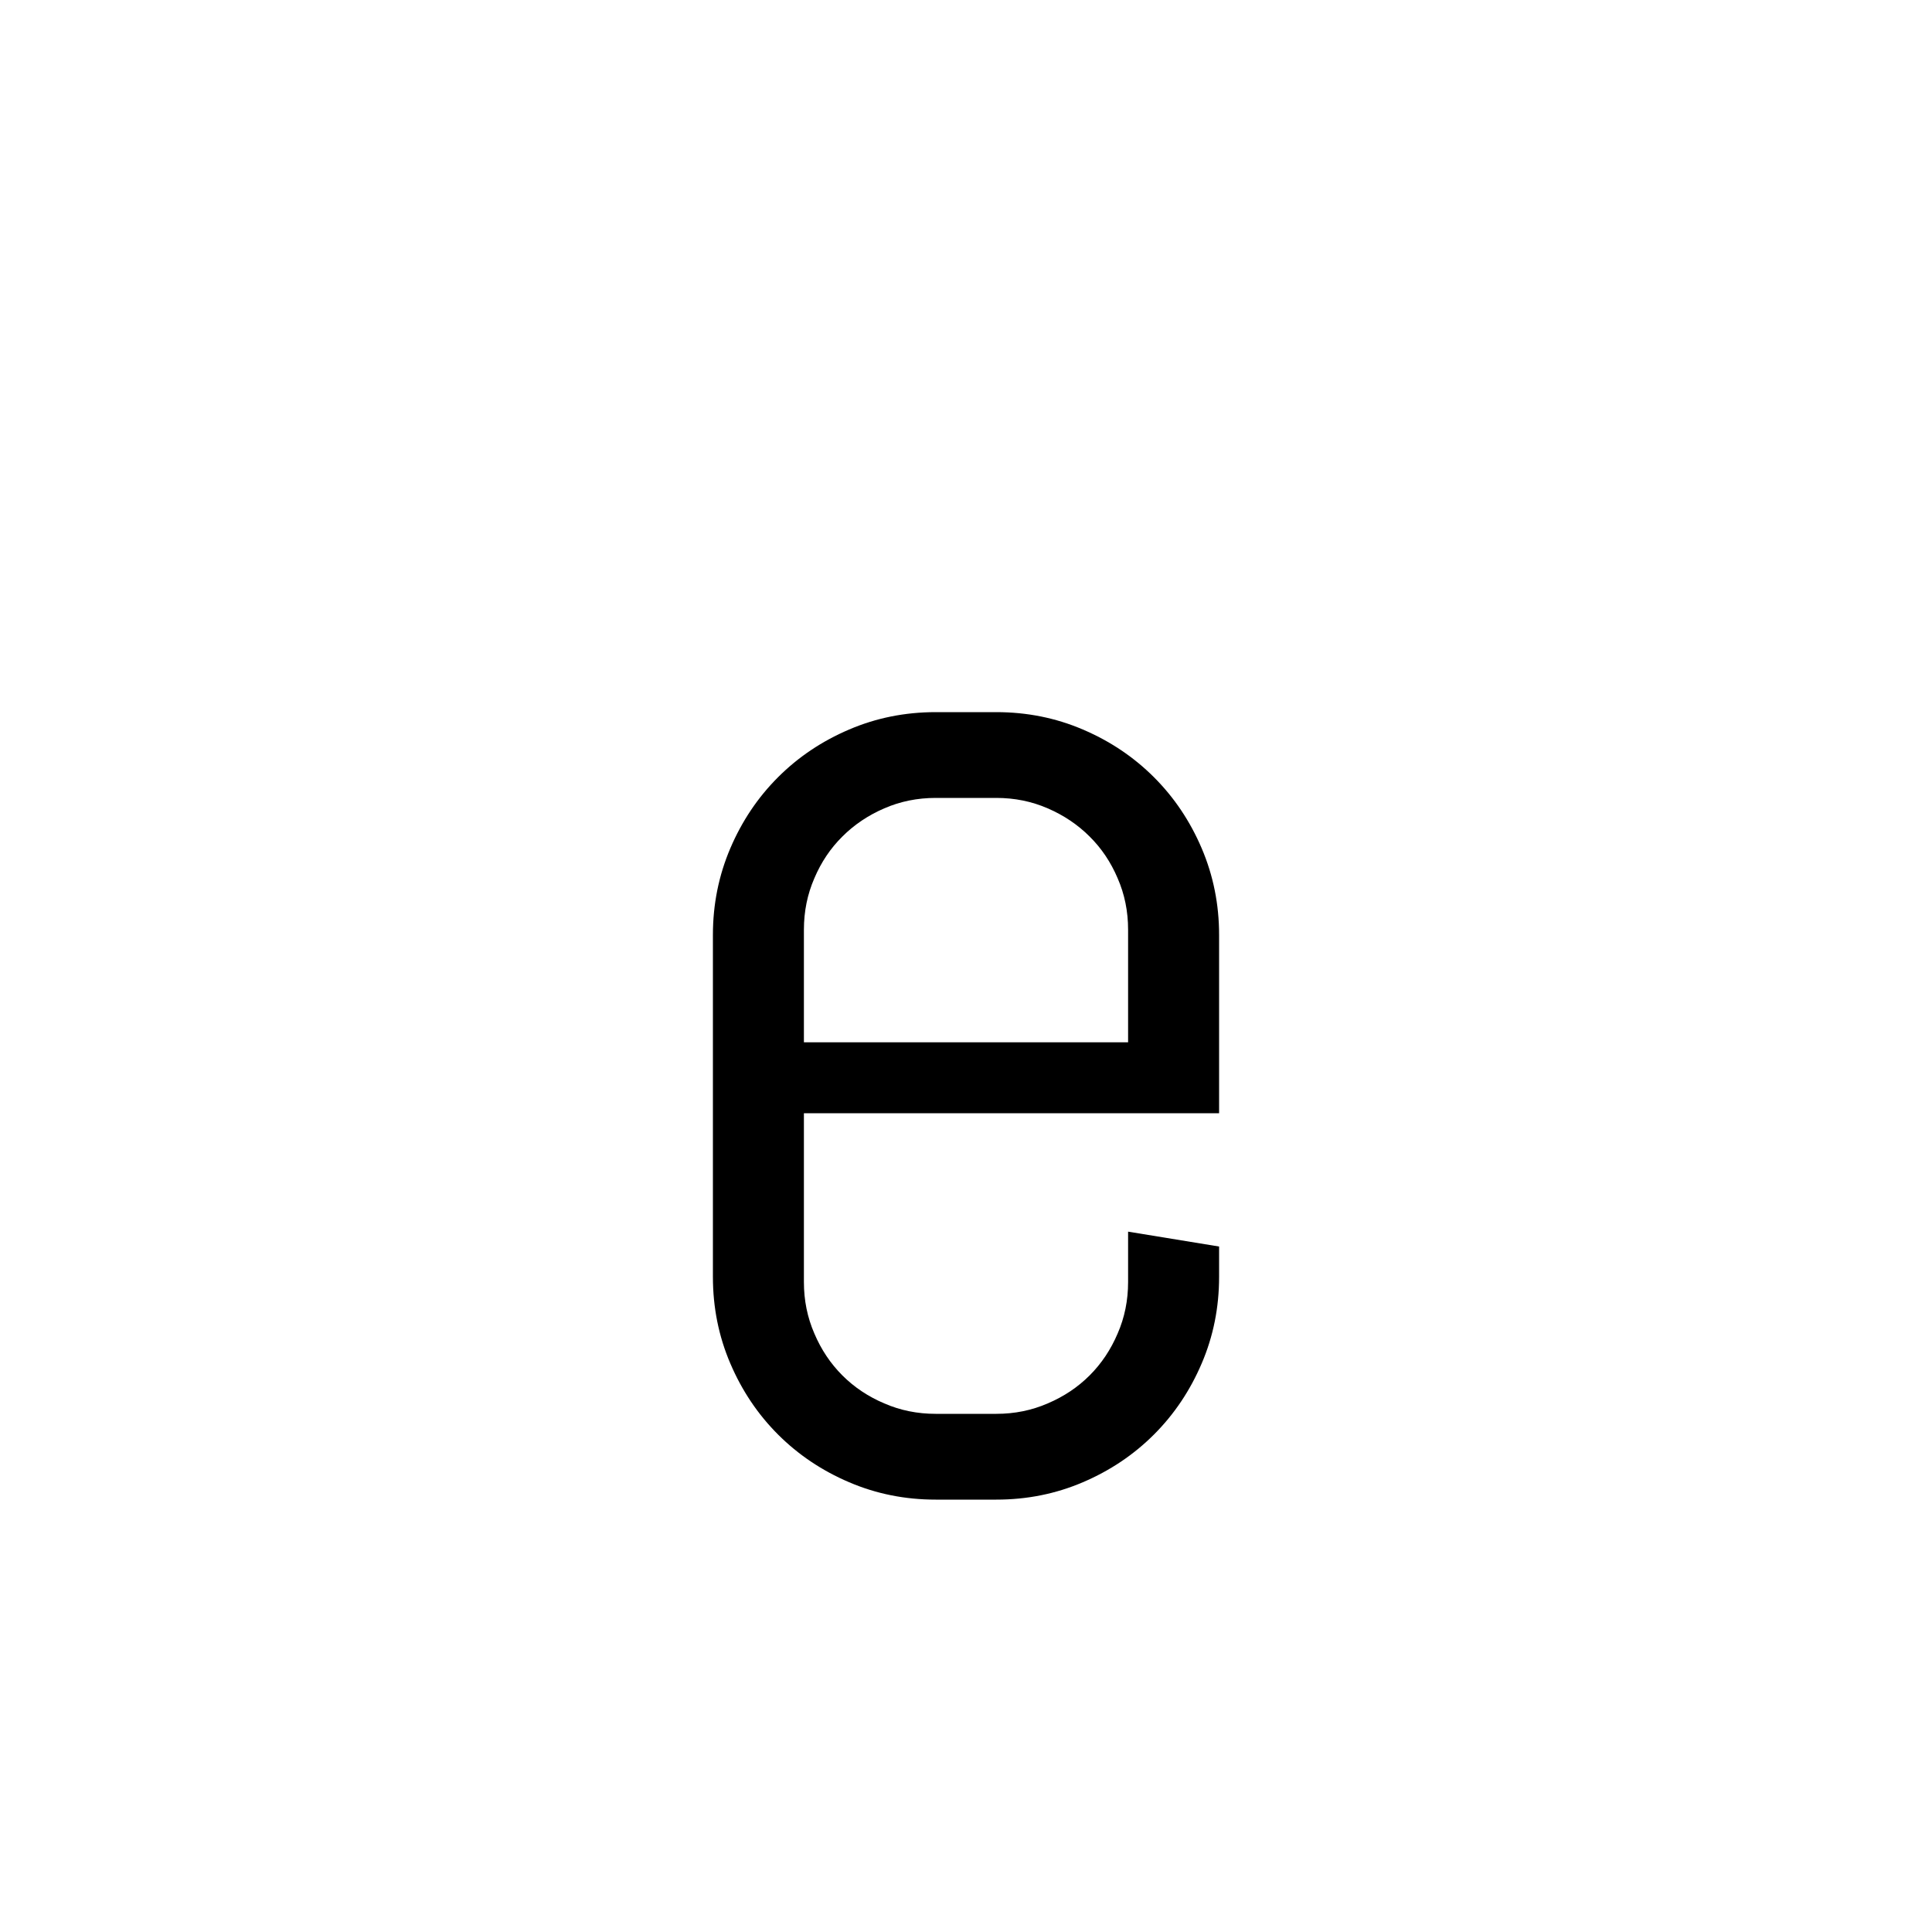
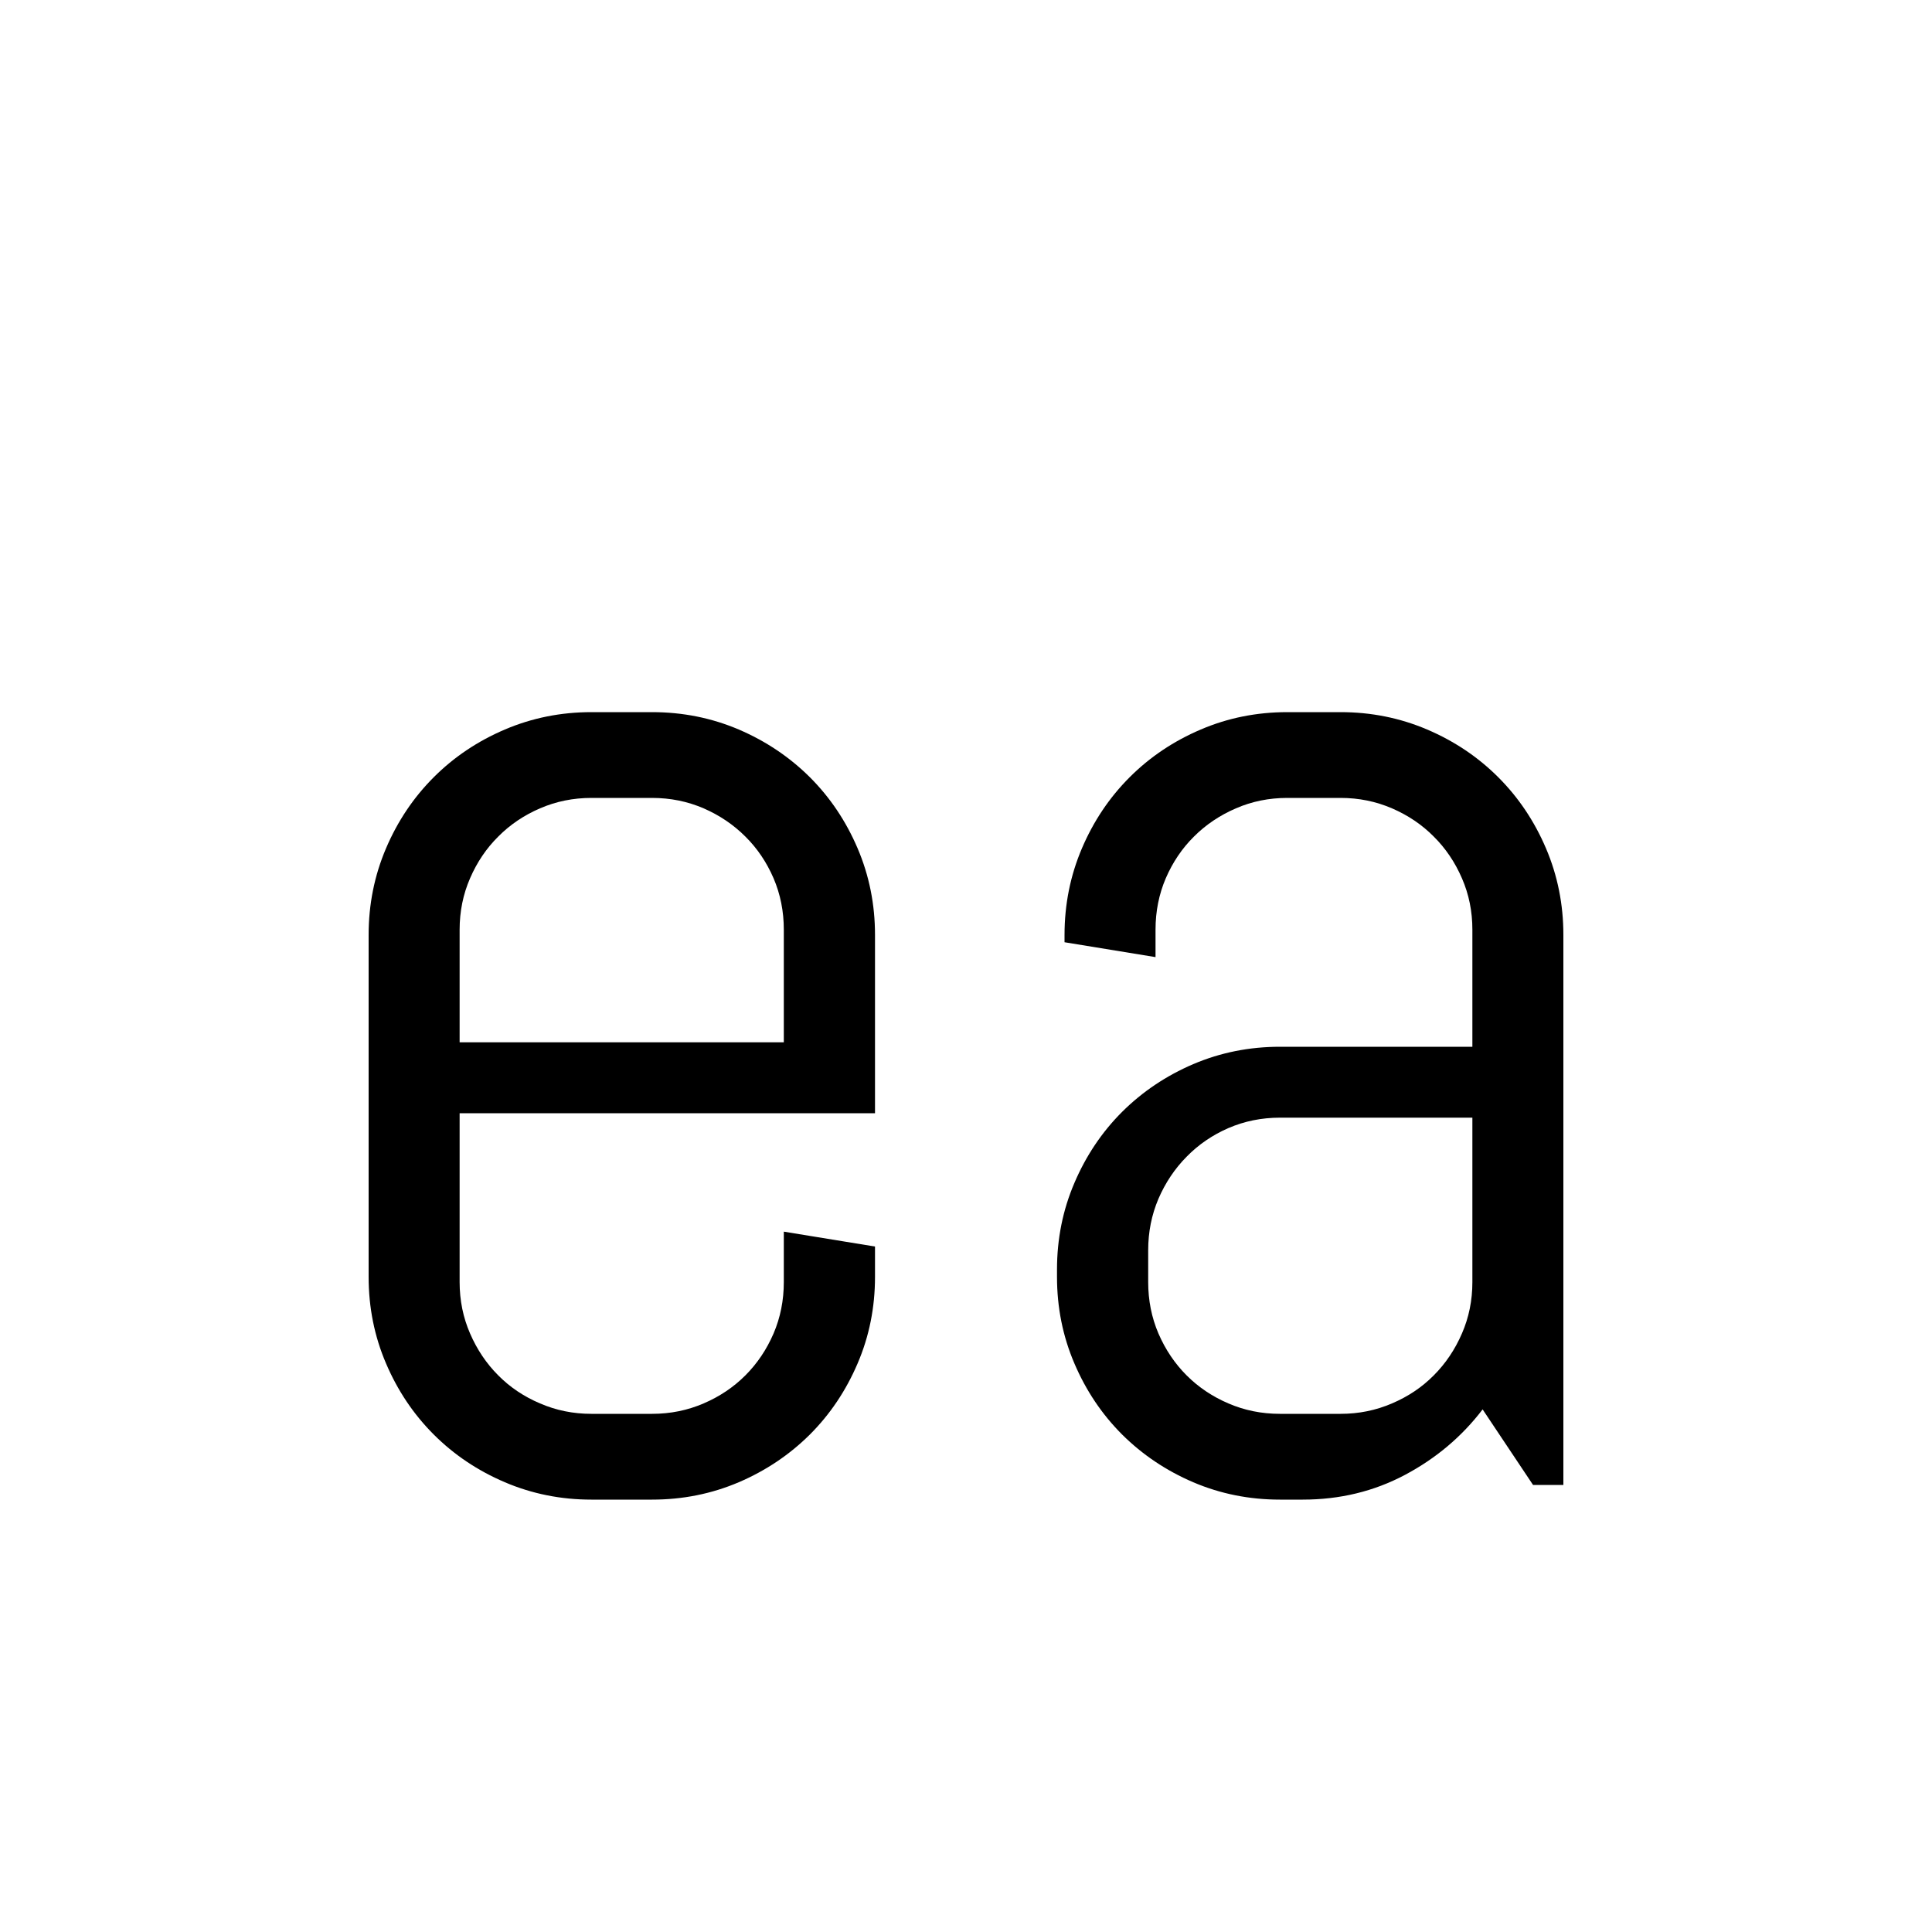
<svg xmlns="http://www.w3.org/2000/svg" width="100" height="100" version="1.1" id="svg1" viewBox="0 0 100 100">
-   <path fill="black" d="M63.10 66.09L63.10 66.09Q63.10 68.47 62.20 70.57Q61.30 72.68 59.73 74.25Q58.16 75.82 56.05 76.72Q53.95 77.62 51.57 77.62L51.57 77.62L48.43 77.62Q46.05 77.62 43.95 76.72Q41.84 75.82 40.27 74.25Q38.70 72.68 37.80 70.57Q36.90 68.47 36.90 66.09L36.90 66.09L36.90 48.39Q36.90 46.02 37.80 43.91Q38.70 41.80 40.27 40.23Q41.84 38.66 43.95 37.76Q46.05 36.86 48.43 36.86L48.43 36.86L51.57 36.86Q53.95 36.86 56.05 37.76Q58.16 38.66 59.73 40.23Q61.30 41.80 62.20 43.91Q63.10 46.02 63.10 48.39L63.10 48.39L63.10 57.62L41.61 57.62L41.61 66.36Q41.61 67.78 42.15 69.02Q42.68 70.27 43.60 71.19Q44.52 72.11 45.77 72.64Q47.01 73.18 48.43 73.18L48.43 73.18L51.57 73.18Q52.99 73.18 54.23 72.64Q55.48 72.11 56.40 71.19Q57.32 70.27 57.85 69.02Q58.39 67.78 58.39 66.36L58.39 66.36L58.39 63.75L63.10 64.52L63.10 66.09ZM58.39 53.95L58.39 48.12Q58.39 46.70 57.85 45.46Q57.32 44.21 56.40 43.30Q55.48 42.38 54.23 41.84Q52.99 41.30 51.57 41.30L51.57 41.30L48.43 41.30Q47.01 41.30 45.77 41.84Q44.52 42.38 43.60 43.30Q42.68 44.21 42.15 45.46Q41.61 46.70 41.61 48.12L41.61 48.12L41.61 53.95L58.39 53.95Z" />
+   <path fill="black" d="M45.29 66.09L45.29 66.09Q45.29 68.47 44.39 70.57Q43.49 72.68 41.92 74.25Q40.34 75.82 38.24 76.72Q36.13 77.62 33.75 77.62L33.75 77.62L30.61 77.62Q28.24 77.62 26.13 76.72Q24.02 75.82 22.45 74.25Q20.88 72.68 19.98 70.57Q19.08 68.47 19.08 66.09L19.08 66.09L19.08 48.39Q19.08 46.02 19.98 43.91Q20.88 41.80 22.45 40.23Q24.02 38.66 26.13 37.76Q28.24 36.86 30.61 36.86L30.61 36.86L33.75 36.86Q36.13 36.86 38.24 37.76Q40.34 38.66 41.92 40.23Q43.49 41.80 44.39 43.91Q45.29 46.02 45.29 48.39L45.29 48.39L45.29 57.62L23.79 57.62L23.79 66.36Q23.79 67.78 24.33 69.02Q24.87 70.27 25.79 71.19Q26.70 72.11 27.95 72.64Q29.20 73.18 30.61 73.18L30.61 73.18L33.75 73.18Q35.17 73.18 36.42 72.64Q37.66 72.11 38.58 71.19Q39.50 70.27 40.04 69.02Q40.57 67.78 40.57 66.36L40.57 66.36L40.57 63.75L45.29 64.52L45.29 66.09ZM40.57 53.95L40.57 48.12Q40.57 46.70 40.04 45.46Q39.50 44.21 38.58 43.30Q37.66 42.38 36.42 41.84Q35.17 41.30 33.75 41.30L33.75 41.30L30.61 41.30Q29.20 41.30 27.95 41.84Q26.70 42.38 25.79 43.30Q24.87 44.21 24.33 45.46Q23.79 46.70 23.79 48.12L23.79 48.12L23.79 53.95L40.57 53.95ZM80.92 76.86L79.35 76.86L76.74 72.95Q75.13 75.06 72.72 76.34Q70.31 77.62 67.43 77.62L67.43 77.62L66.25 77.62Q63.87 77.62 61.76 76.72Q59.66 75.82 58.08 74.25Q56.51 72.68 55.61 70.57Q54.71 68.47 54.71 66.09L54.71 66.09L54.71 65.71Q54.71 63.33 55.61 61.23Q56.51 59.12 58.08 57.55Q59.66 55.98 61.76 55.08Q63.87 54.18 66.25 54.18L66.25 54.18L76.21 54.18L76.21 48.12Q76.21 46.70 75.67 45.46Q75.13 44.21 74.21 43.30Q73.30 42.38 72.05 41.84Q70.80 41.30 69.39 41.30L69.39 41.30L66.63 41.30Q65.21 41.30 63.97 41.84Q62.72 42.38 61.80 43.30Q60.88 44.21 60.34 45.46Q59.81 46.70 59.81 48.12L59.81 48.12L59.81 49.54L55.10 48.77L55.10 48.39Q55.10 46.02 56.00 43.91Q56.90 41.80 58.47 40.23Q60.04 38.66 62.15 37.76Q64.25 36.86 66.63 36.86L66.63 36.86L69.39 36.86Q71.76 36.86 73.87 37.76Q75.98 38.66 77.55 40.23Q79.12 41.80 80.02 43.91Q80.92 46.02 80.92 48.39L80.92 48.39L80.92 76.86ZM76.21 66.36L76.21 57.85L66.25 57.85Q64.83 57.85 63.58 58.39Q62.34 58.93 61.42 59.87Q60.50 60.80 59.96 62.05Q59.43 63.30 59.43 64.71L59.43 64.71L59.43 66.36Q59.43 67.78 59.96 69.02Q60.50 70.27 61.42 71.19Q62.34 72.11 63.58 72.64Q64.83 73.18 66.25 73.18L66.25 73.18L69.39 73.18Q70.80 73.18 72.05 72.64Q73.30 72.11 74.21 71.19Q75.13 70.27 75.67 69.02Q76.21 67.78 76.21 66.36L76.21 66.36Z" />
</svg>
